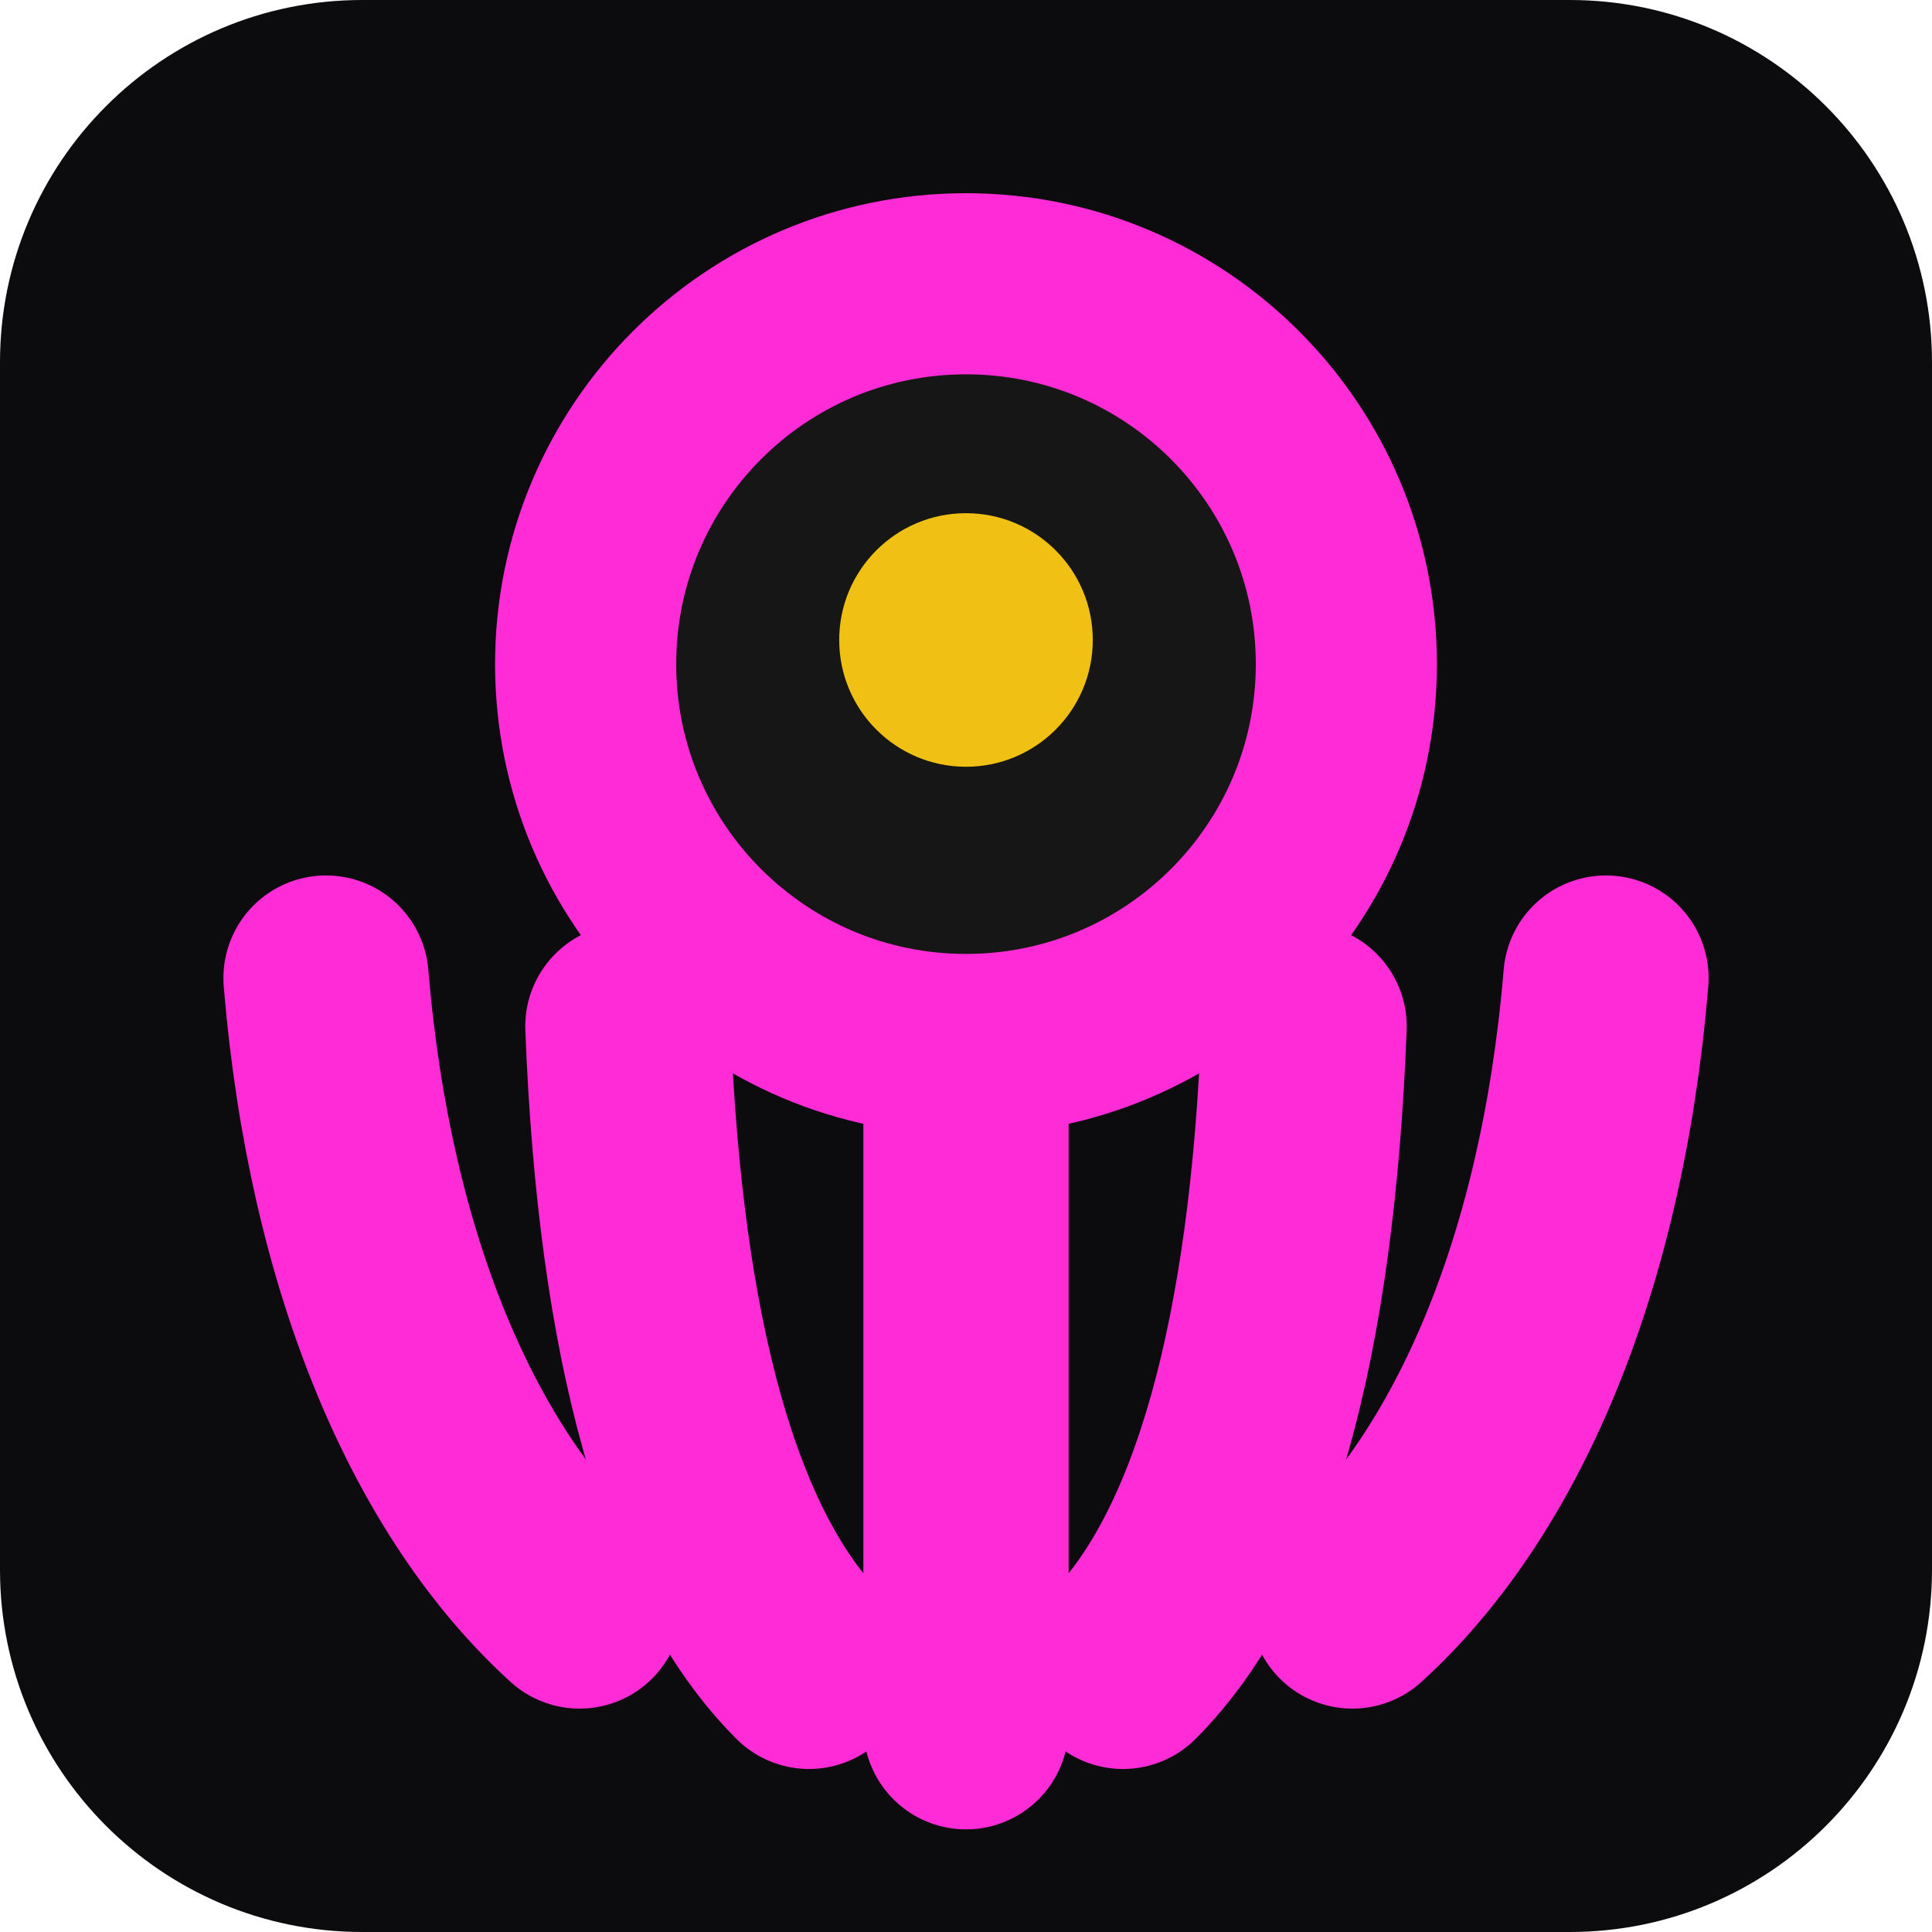
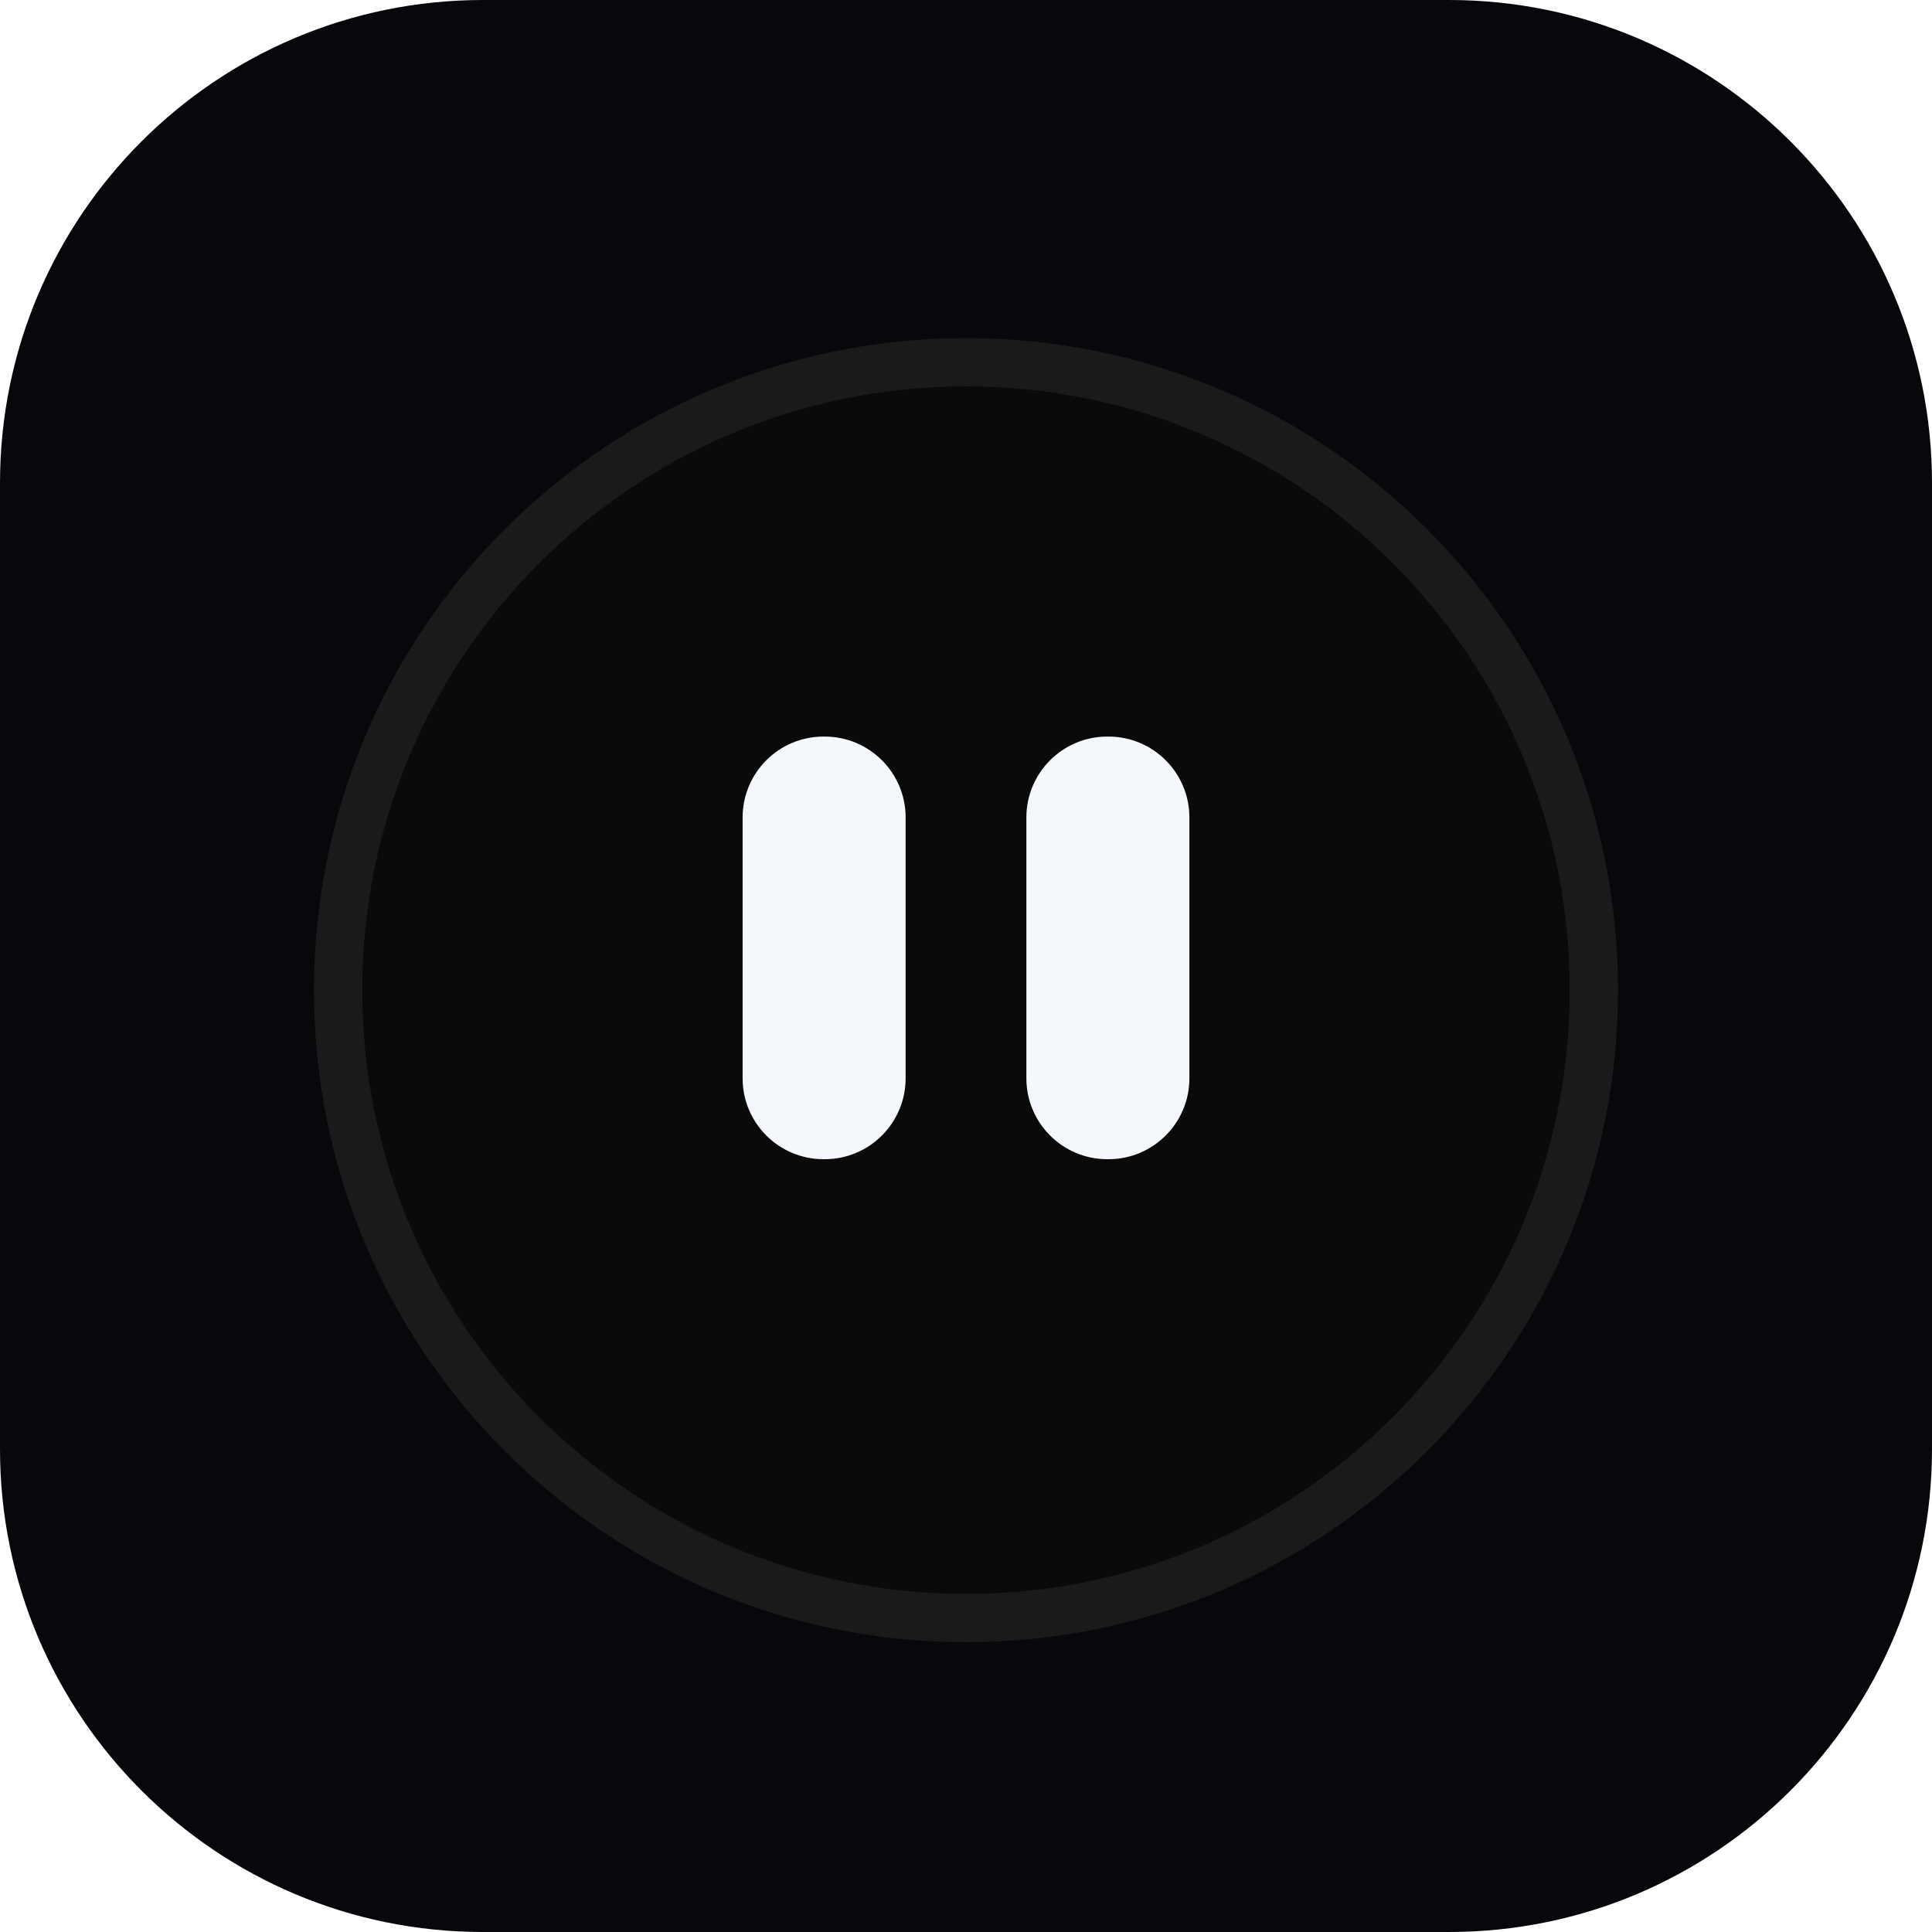
<svg xmlns="http://www.w3.org/2000/svg" viewBox="0 0 16 16">
-   <rect width="16" height="16" rx="3" fill="#0c0c0e" />
-   <path d="M2.7 8.1c.2 2.4 1 4.2 2.1 5.2" fill="none" stroke="#ff2bd6" stroke-width="1.7" stroke-linecap="round" />
-   <path d="M5.2 8.5c.1 2.6.6 4.4 1.5 5.3" fill="none" stroke="#ff2bd6" stroke-width="1.7" stroke-linecap="round" />
-   <path d="M8 8.7v5.6" fill="none" stroke="#ff2bd6" stroke-width="1.7" stroke-linecap="round" />
-   <path d="M10.8 8.5c-.1 2.6-.6 4.4-1.5 5.3" fill="none" stroke="#ff2bd6" stroke-width="1.7" stroke-linecap="round" />
-   <path d="M13.3 8.1c-.2 2.4-1 4.2-2.1 5.2" fill="none" stroke="#ff2bd6" stroke-width="1.7" stroke-linecap="round" />
-   <circle cx="8" cy="5.5" r="3.15" fill="#161616" stroke="#ff2bd6" stroke-width="1.5" />
-   <circle cx="8" cy="5.3" r="1.05" fill="#f0c014" />
+   <rect width="16" height="16" rx="4" fill="#07080c" />
+   <circle cx="8" cy="8.2" r="5.2" fill="#0a0a0a" stroke="#1a1a1a" stroke-width="0.4" />
+   <rect x="6.15" y="6.1" width="1.35" height="3.5" rx="0.67" fill="#f4f7fb" />
+   <rect x="8.5" y="6.1" width="1.35" height="3.5" rx="0.67" fill="#f4f7fb" />
</svg>
